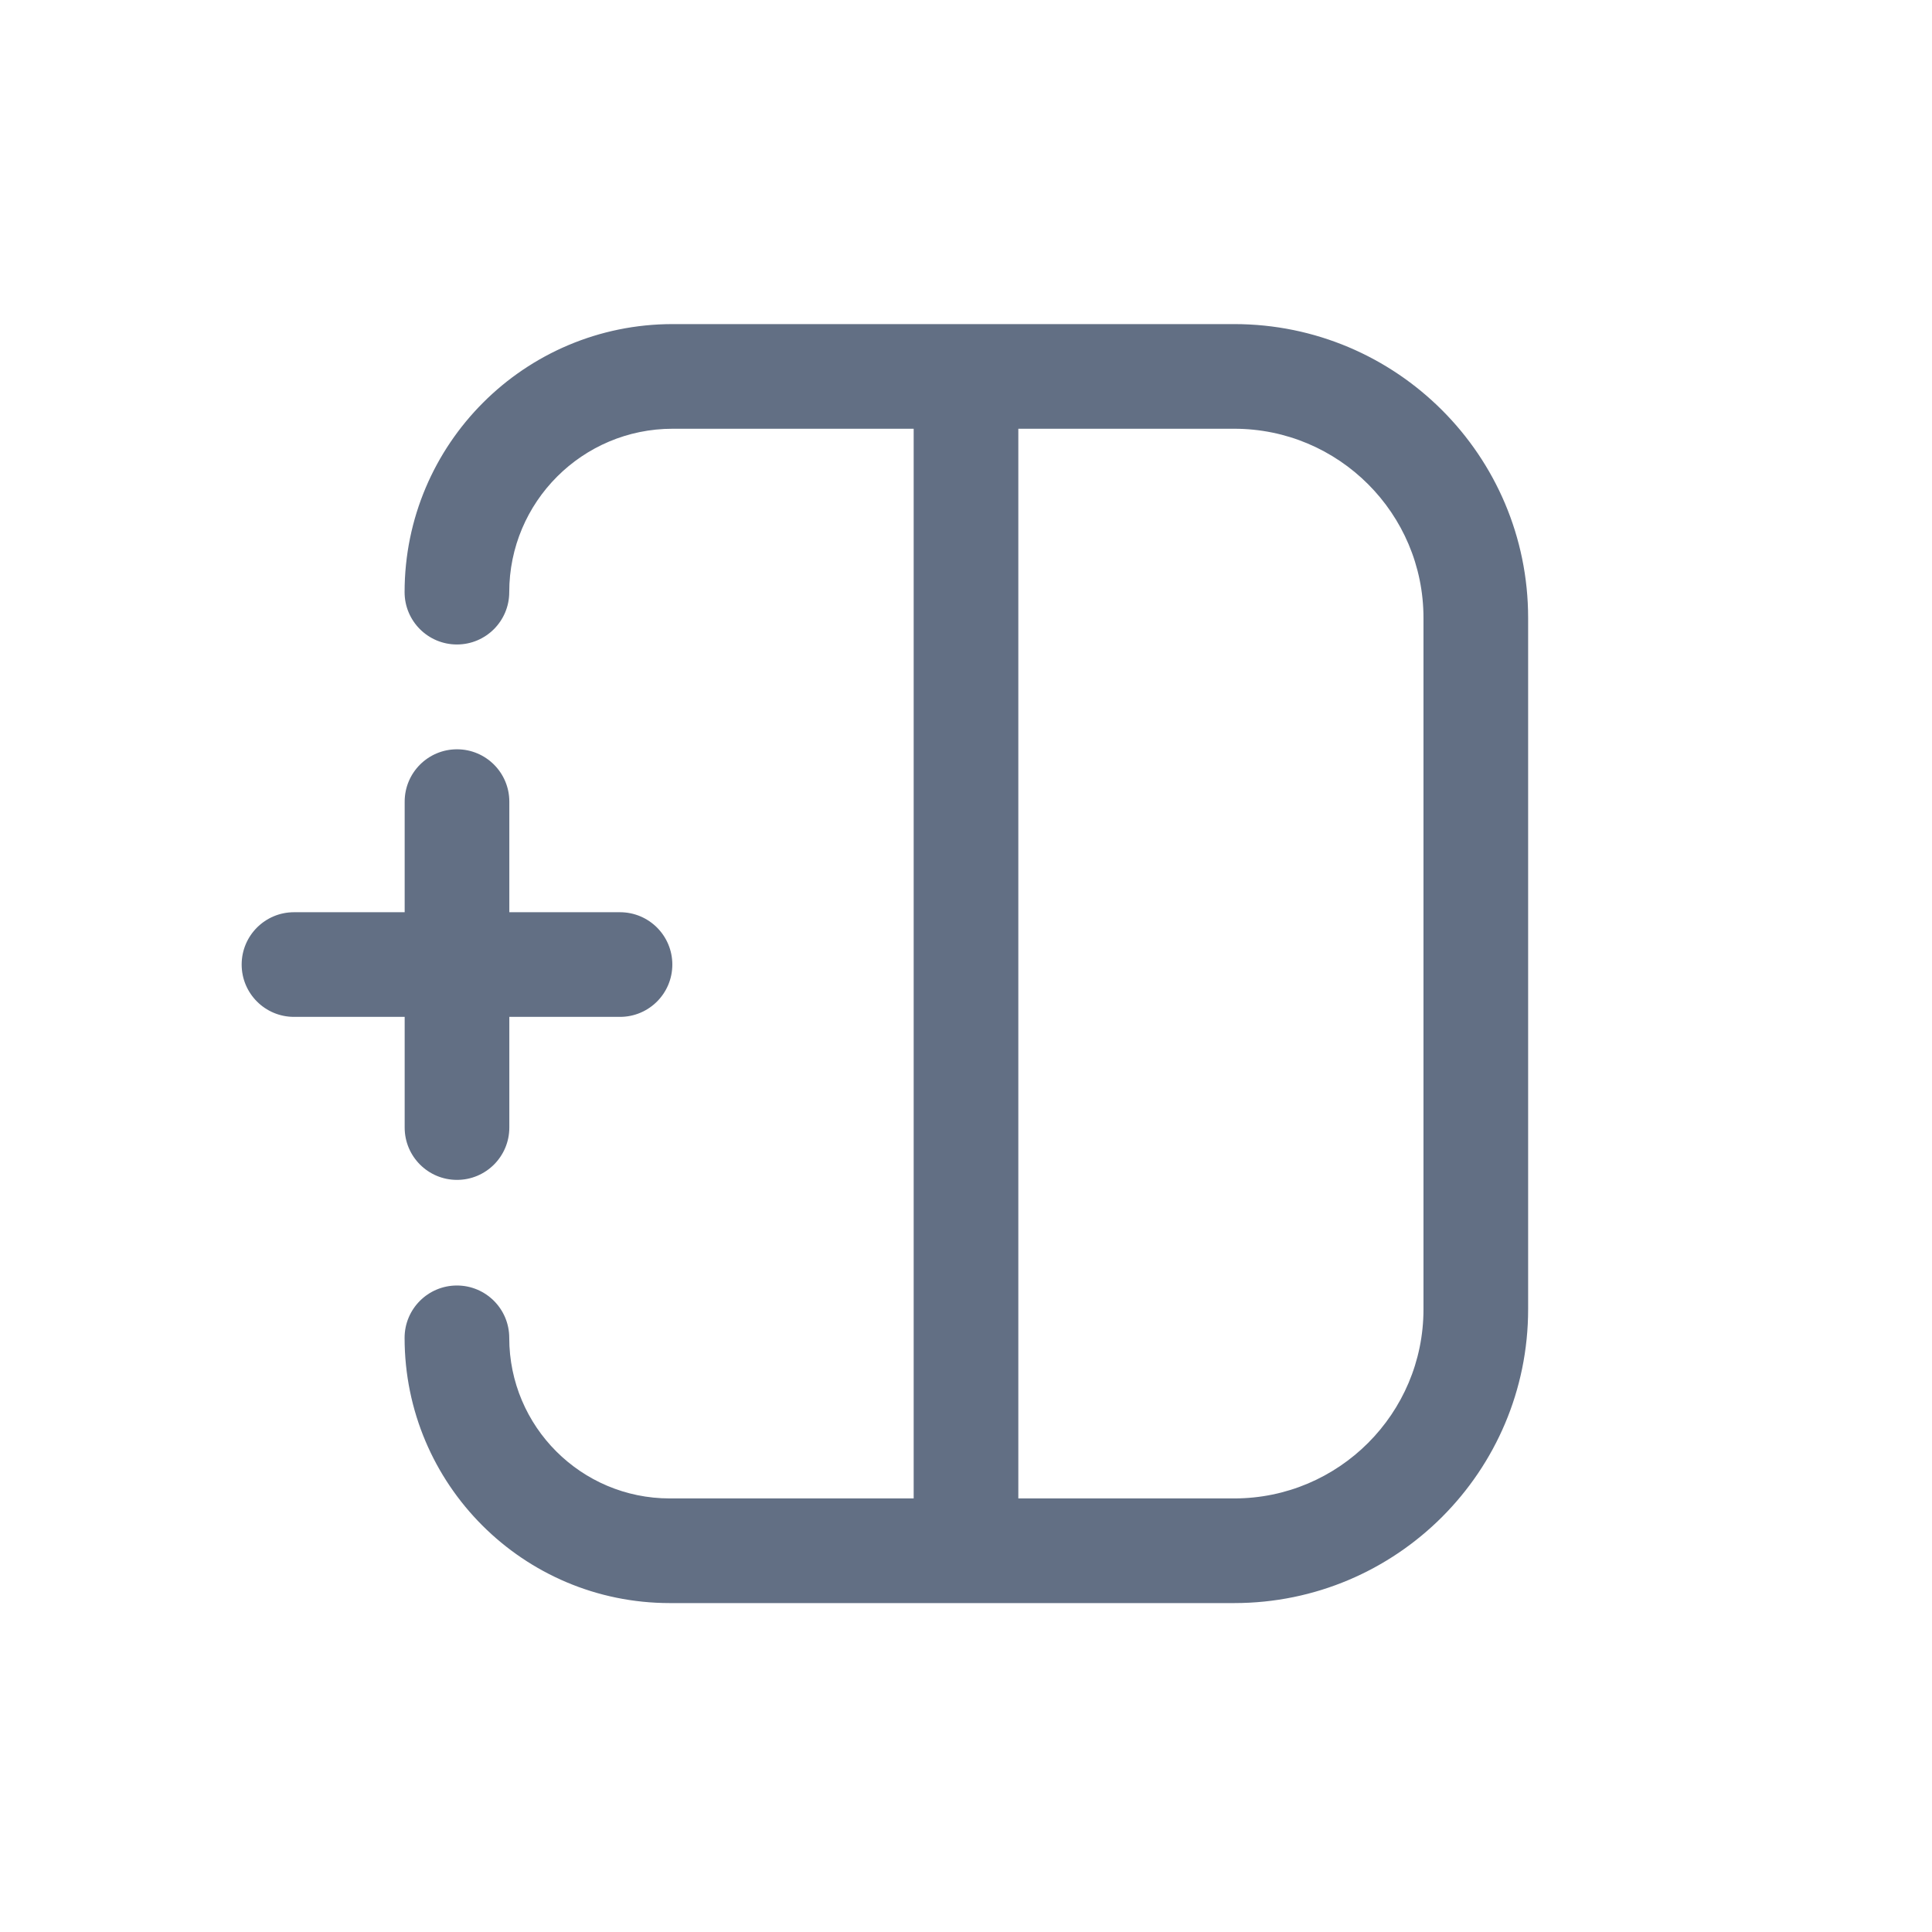
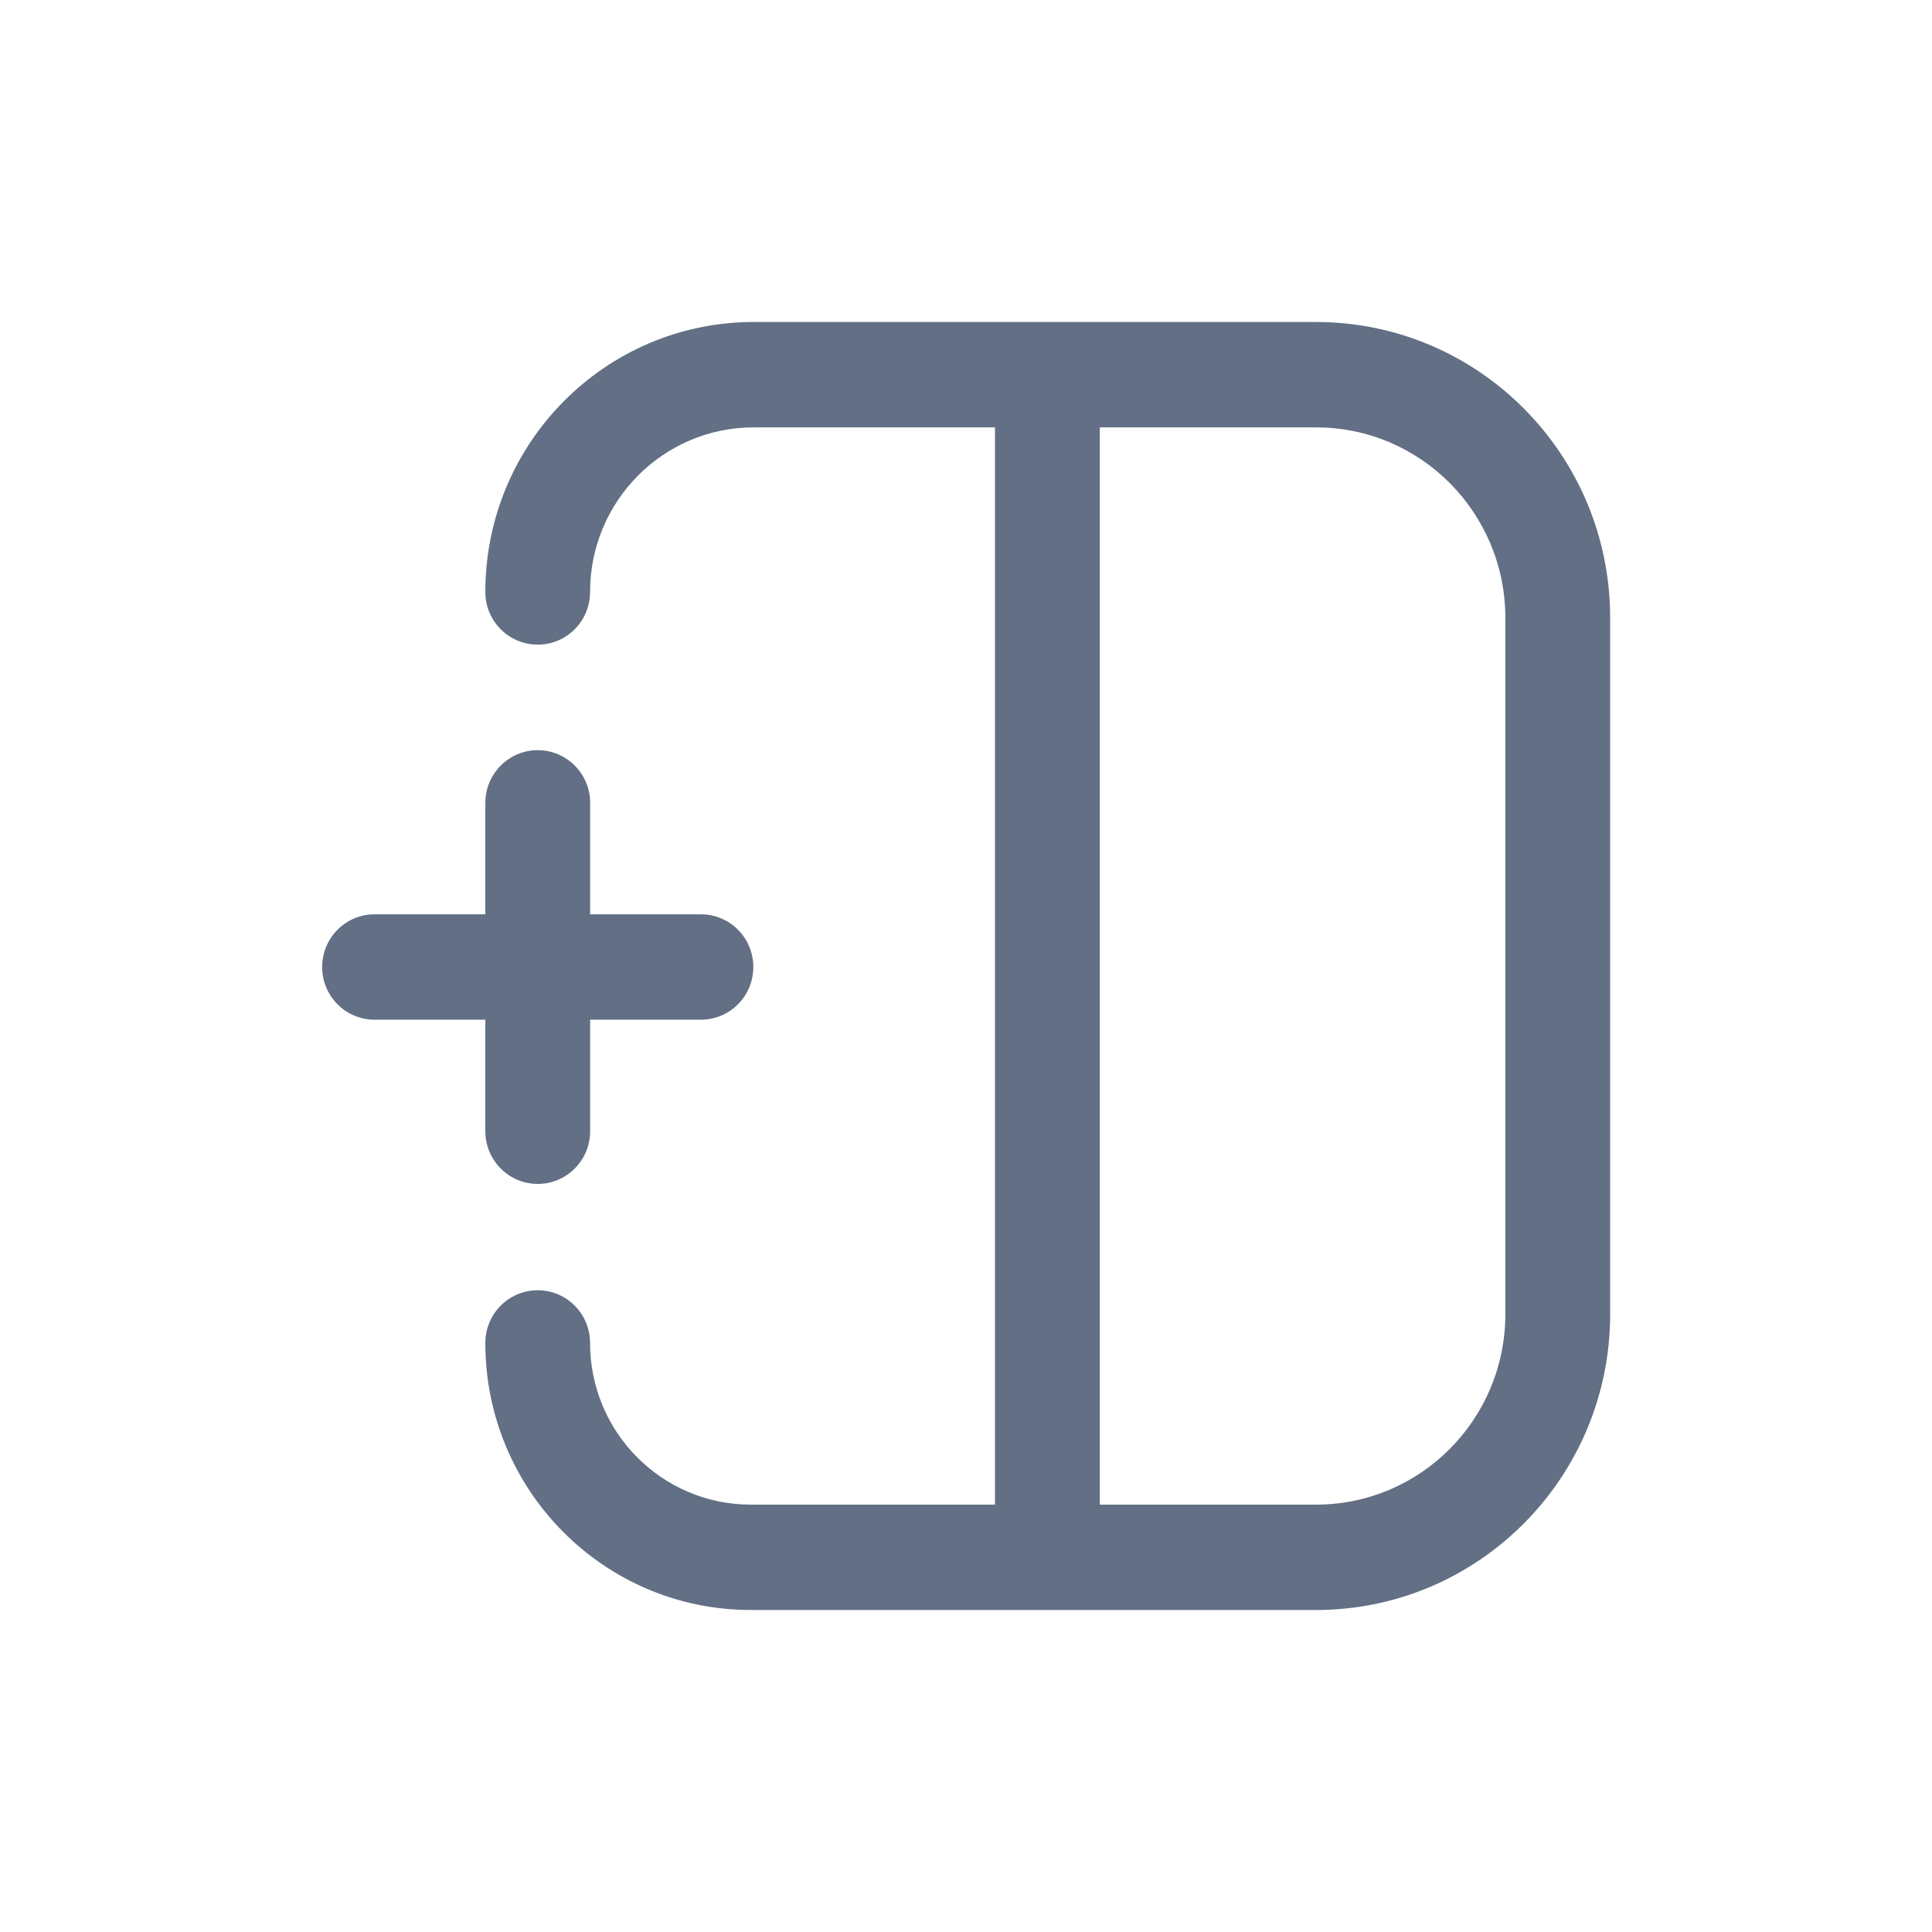
<svg xmlns="http://www.w3.org/2000/svg" width="24" height="24" viewBox="0 0 24 24" fill="none">
-   <path fill-rule="evenodd" clip-rule="evenodd" d="M7.702 12.632C8.061 12.632 8.352 12.341 8.352 11.982C8.352 11.623 8.061 11.332 7.702 11.332L6.327 11.332L6.327 9.958C6.327 9.599 6.036 9.308 5.677 9.308C5.318 9.308 5.027 9.599 5.027 9.958L5.027 11.332L3.652 11.332C3.293 11.332 3.002 11.623 3.002 11.982C3.002 12.341 3.293 12.632 3.652 12.632L5.027 12.632L5.027 14.007C5.027 14.366 5.318 14.657 5.677 14.657C6.036 14.657 6.327 14.366 6.327 14.007L6.327 12.632L7.702 12.632ZM12.65 18.614L15.332 18.614C16.63 18.614 17.683 17.561 17.683 16.264L17.683 7.676C17.683 6.378 16.63 5.326 15.332 5.326L12.65 5.326L12.65 18.614ZM11.35 5.326L8.356 5.326C7.235 5.326 6.326 6.235 6.326 7.356C6.326 7.715 6.035 8.006 5.676 8.006C5.317 8.006 5.026 7.715 5.026 7.356C5.026 5.517 6.517 4.026 8.356 4.026L15.332 4.026C17.348 4.026 18.983 5.66 18.983 7.676L18.983 16.264C18.983 18.279 17.348 19.914 15.332 19.914L8.32 19.914C6.501 19.914 5.026 18.439 5.026 16.619C5.026 16.26 5.317 15.969 5.676 15.969C6.035 15.969 6.326 16.26 6.326 16.619C6.326 17.721 7.219 18.614 8.32 18.614L11.35 18.614L11.35 5.326Z" fill="#626F84" />
+   <path fill-rule="evenodd" clip-rule="evenodd" d="M8.707 12.667C9.067 12.667 9.358 12.374 9.358 12.013C9.358 11.651 9.067 11.358 8.707 11.358L7.331 11.358L7.331 9.974C7.331 9.612 7.039 9.319 6.68 9.319C6.321 9.319 6.029 9.612 6.029 9.974L6.029 11.358L4.653 11.358C4.293 11.358 4.002 11.651 4.002 12.013C4.002 12.374 4.293 12.667 4.653 12.667L6.029 12.667L6.029 14.052C6.029 14.414 6.321 14.707 6.68 14.707C7.039 14.707 7.331 14.414 7.331 14.052L7.331 12.667L8.707 12.667ZM13.662 18.691L16.348 18.691C17.647 18.691 18.7 17.631 18.7 16.324L18.7 7.676C18.7 6.369 17.647 5.309 16.348 5.309L13.662 5.309L13.662 18.691ZM12.36 5.309L9.363 5.309C8.24 5.309 7.33 6.225 7.33 7.354C7.33 7.715 7.039 8.008 6.68 8.008C6.32 8.008 6.029 7.715 6.029 7.354C6.029 5.502 7.522 4 9.363 4L16.348 4C18.366 4 20.002 5.646 20.002 7.676L20.002 16.324C20.002 18.354 18.366 20 16.348 20L9.327 20C7.505 20 6.029 18.515 6.029 16.683C6.029 16.321 6.32 16.028 6.68 16.028C7.039 16.028 7.33 16.321 7.33 16.683C7.33 17.792 8.224 18.691 9.327 18.691L12.36 18.691L12.36 5.309Z" fill="#626F84" />
</svg>
